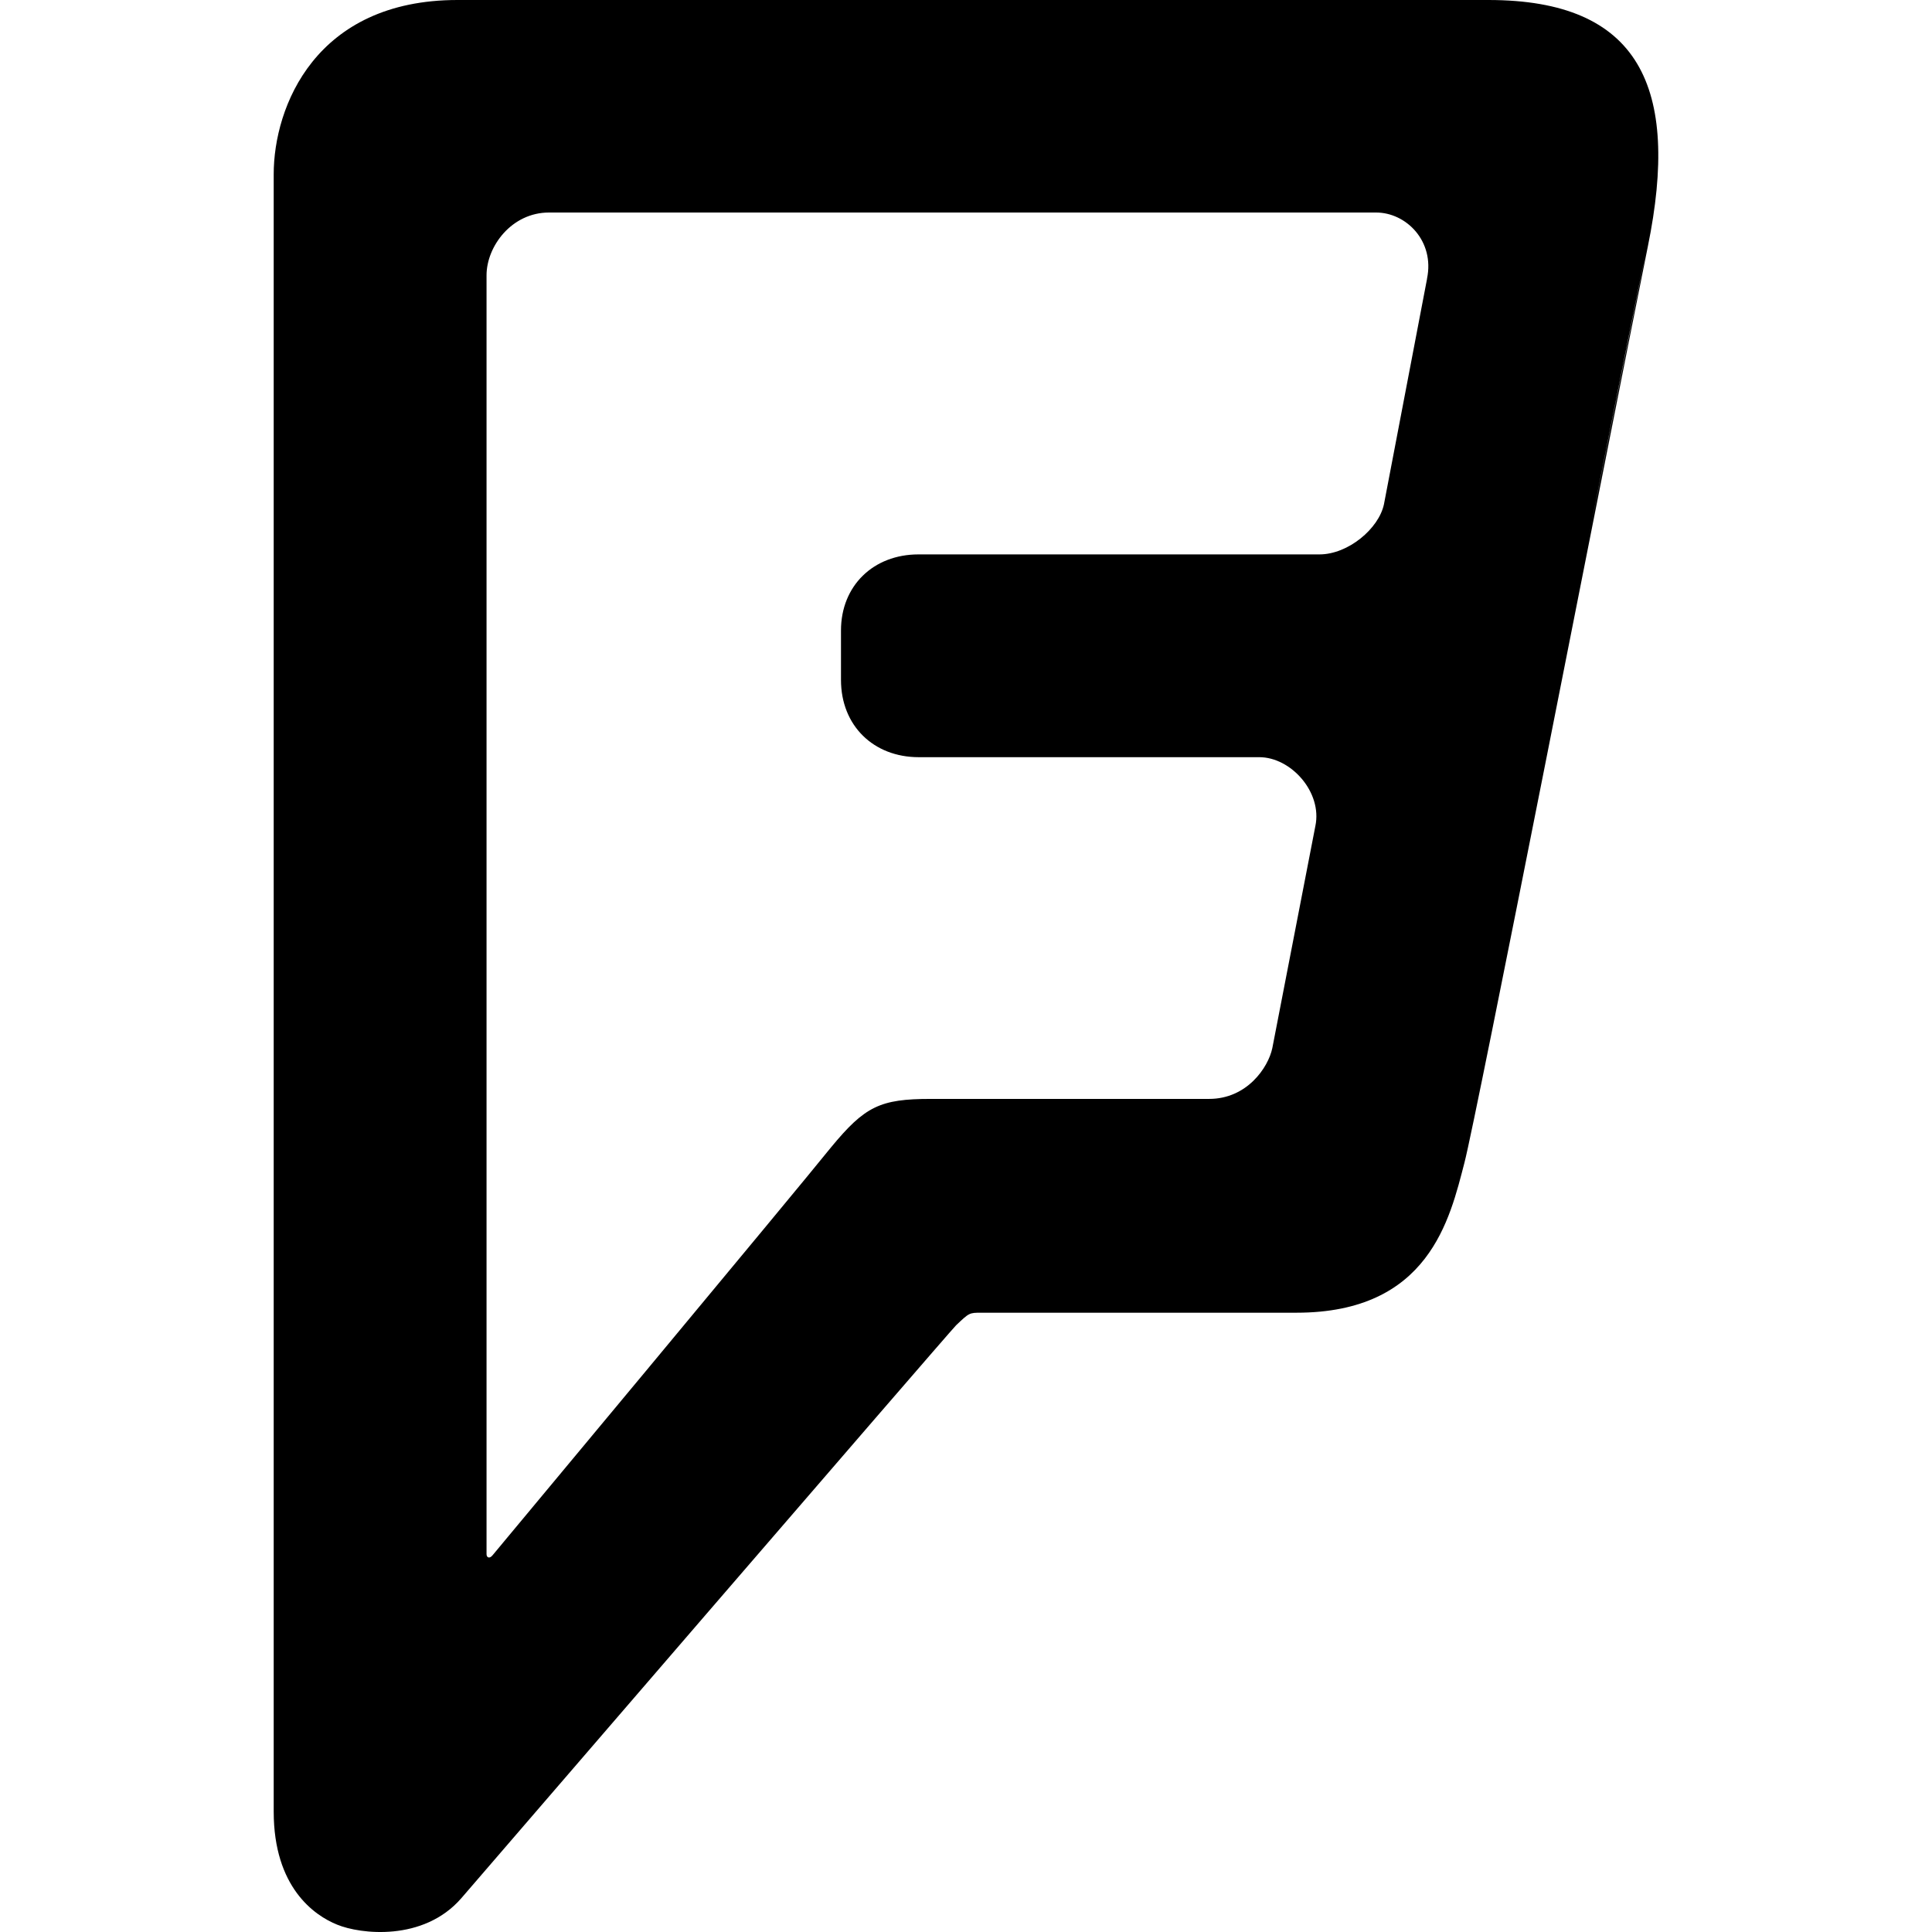
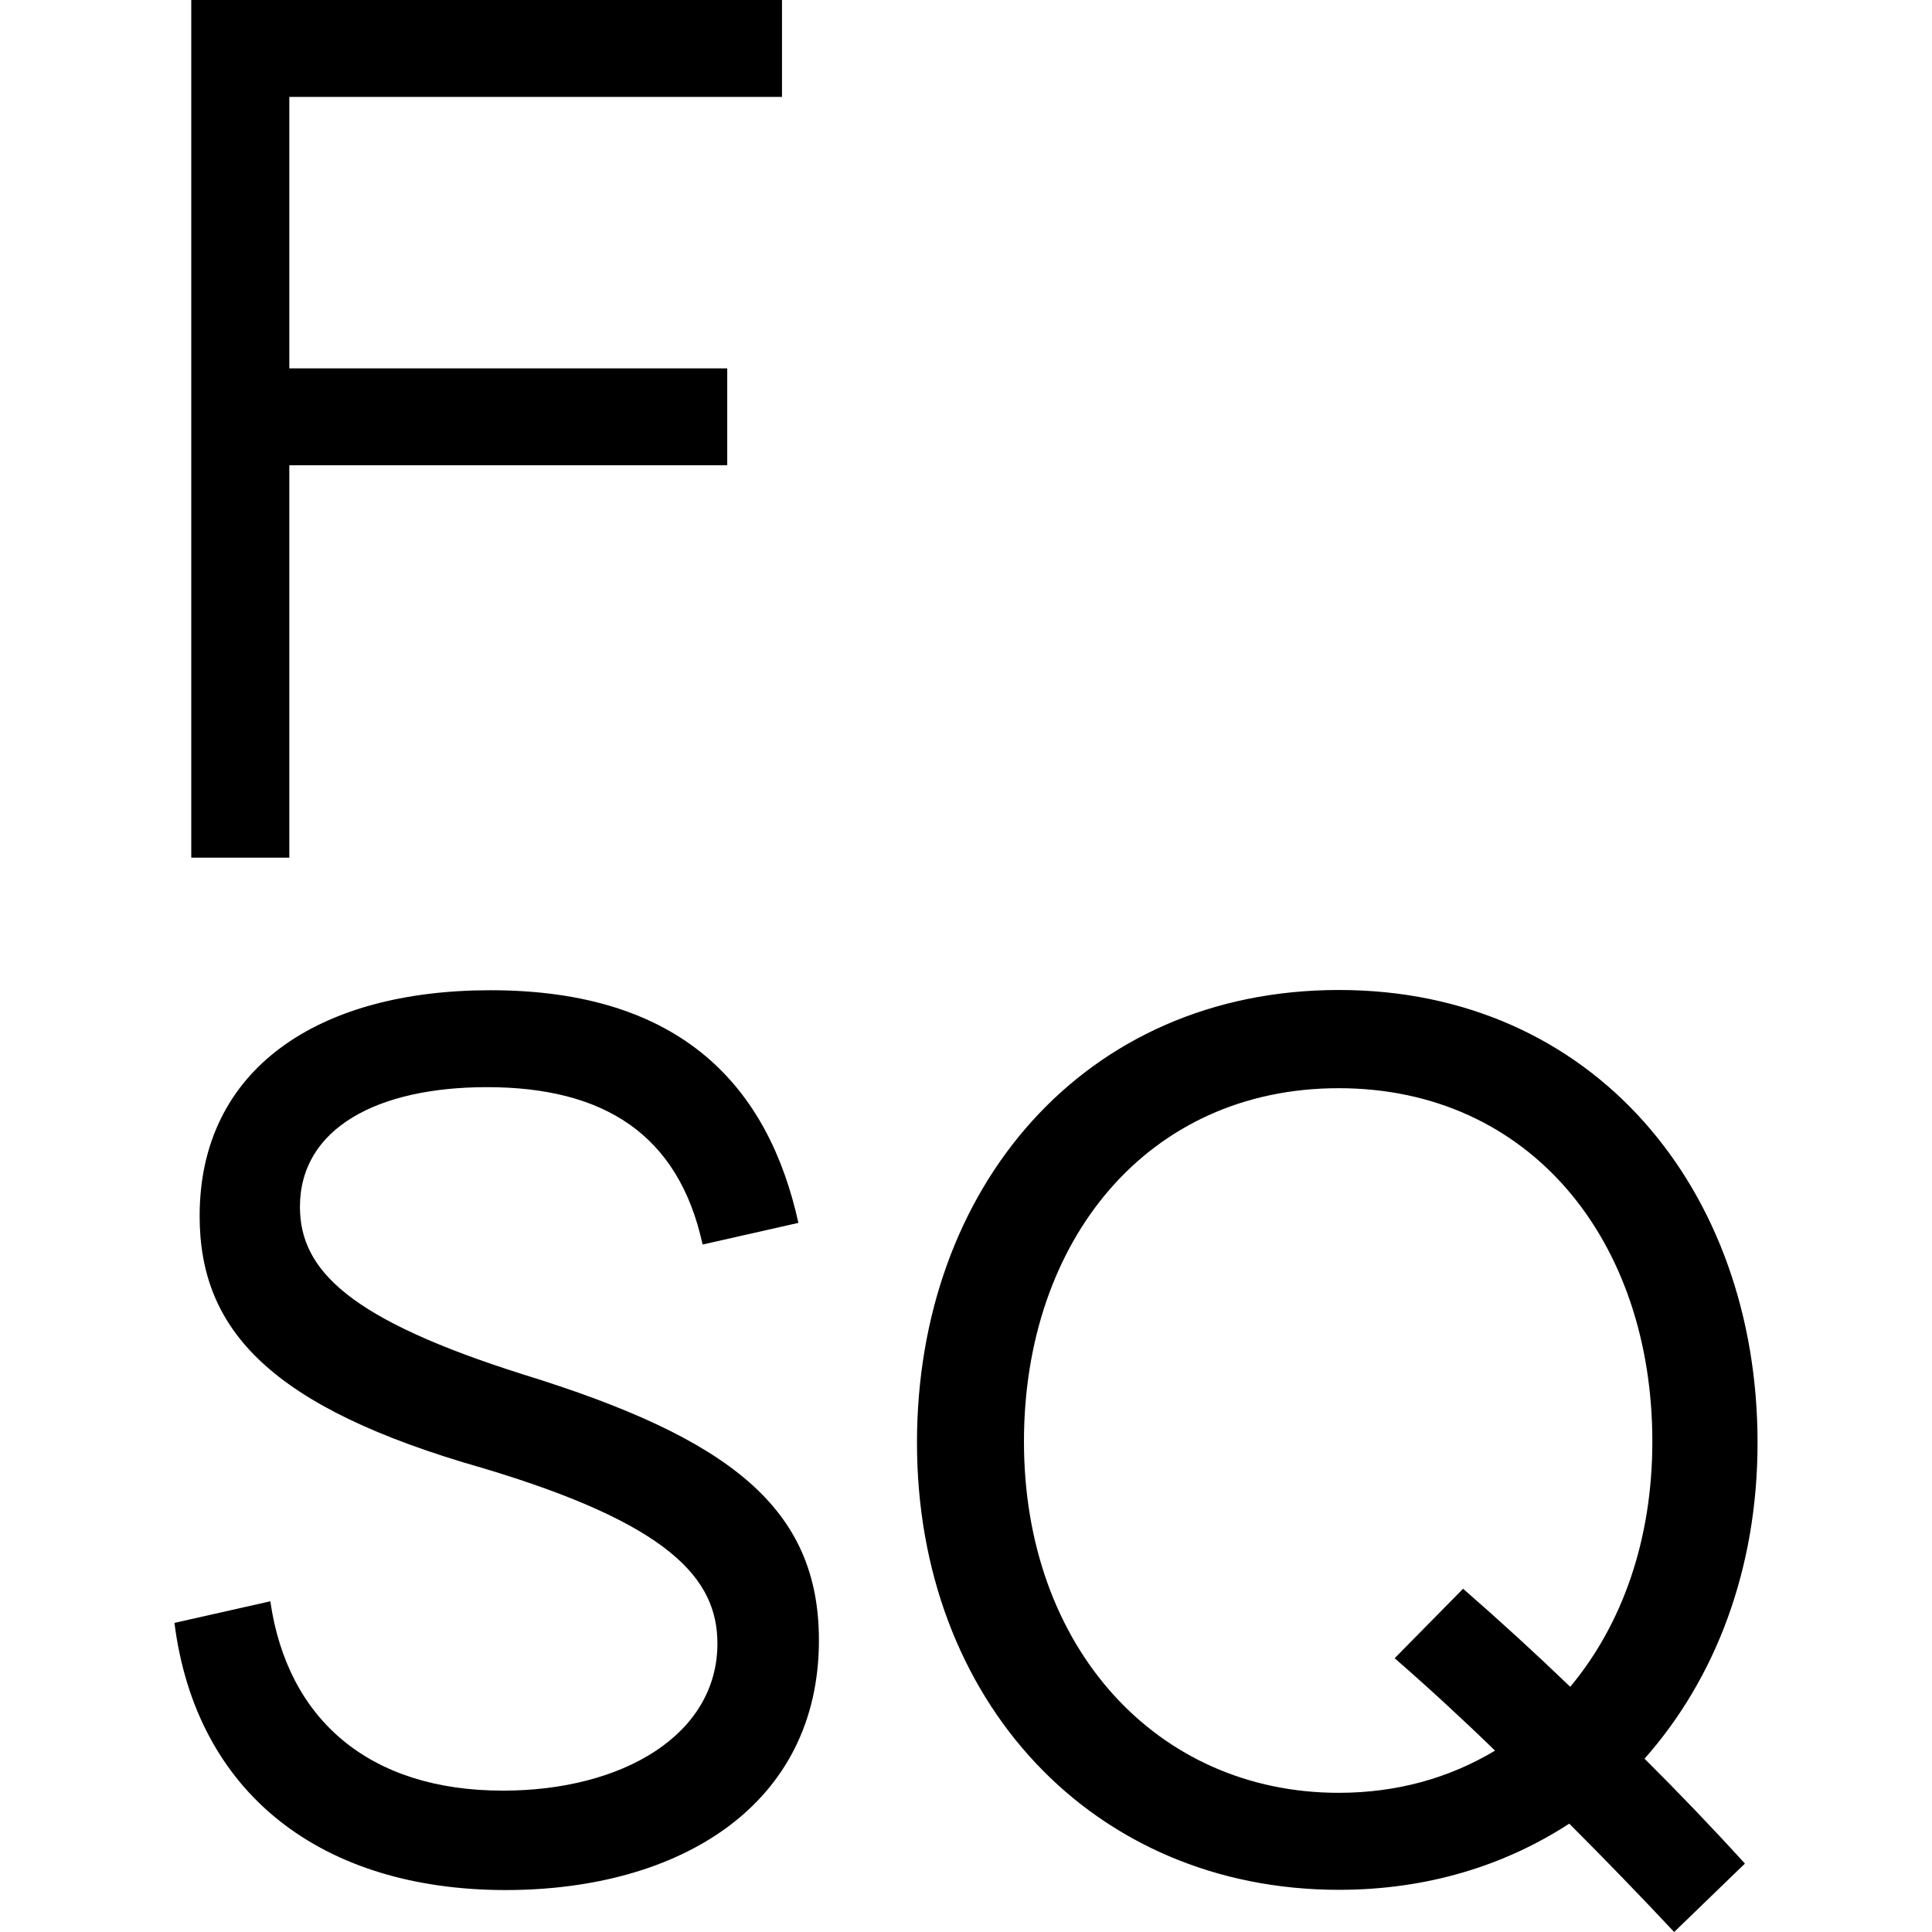
<svg xmlns="http://www.w3.org/2000/svg" role="img" viewBox="0 0 24 24" fill="currentColor">
-   <path d="M17.727 3.465l-.535 2.799c-.064.303-.445.623-.801.623H11.41c-.562 0-.963.391-.963.945v.614c0 .569.405.96.966.96h4.23c.395 0 .785.436.697.855l-.535 2.76c-.051.24-.314.63-.785.63h-3.457c-.63 0-.818.091-1.239.601-.42.524-4.206 5.069-4.206 5.069-.037.045-.074.029-.074-.015V3.42c0-.359.311-.78.776-.78h10.274c.375 0 .73.356.633.821v.004zm.451 10.98c.145-.578 1.746-8.784 2.281-11.385M18.486 0H5.683C3.918 0 3.4 1.328 3.4 2.164v20.34c0 .94.504 1.291.789 1.405.284.117 1.069.214 1.541-.328 0 0 6.044-7.014 6.146-7.117.165-.157.165-.157.315-.157h3.914c1.65 0 1.906-1.17 2.086-1.86.15-.569 1.754-8.774 2.279-11.385C20.875 1.08 20.365 0 18.49 0h-.004z" />
+   <path d="M2.376 0h7.338v1.204h-6.12v3.372h5.44V5.78h-5.44v4.874H2.376V0zm-.208 20.16l1.19-.268c.213 1.473 1.232 2.352 2.89 2.352 1.487 0 2.664-.694 2.664-1.828 0-.807-.595-1.487-2.919-2.18-2.635-.752-3.513-1.715-3.513-3.13 0-1.829 1.473-2.805 3.613-2.805 2.393 0 3.456 1.218 3.825 2.89l-1.19.269c-.299-1.374-1.233-1.955-2.679-1.955-1.36 0-2.323.51-2.323 1.487 0 .793.624 1.403 2.777 2.083 2.565.793 3.67 1.658 3.67 3.301 0 2.04-1.715 3.103-3.896 3.103-2.281-.003-3.84-1.193-4.11-3.318zm9.223-2.238c0-3.159 2.068-5.624 5.242-5.624 3.159 0 5.2 2.479 5.2 5.624 0 1.573-.525 2.933-1.404 3.925a36.155 36.155 0 011.247 1.303l-.879.85a57.16 57.16 0 00-1.303-1.346c-.807.524-1.771.822-2.861.822-3.061 0-5.242-2.352-5.242-5.554zm7.181 3.825a31.241 31.241 0 00-1.247-1.148l.85-.863a36.537 36.537 0 011.331 1.218c.638-.764 1.02-1.813 1.02-3.046 0-2.493-1.516-4.39-3.896-4.39s-3.91 1.897-3.91 4.39c0 2.565 1.658 4.363 3.91 4.363.725 0 1.375-.184 1.942-.524z" />
</svg>
